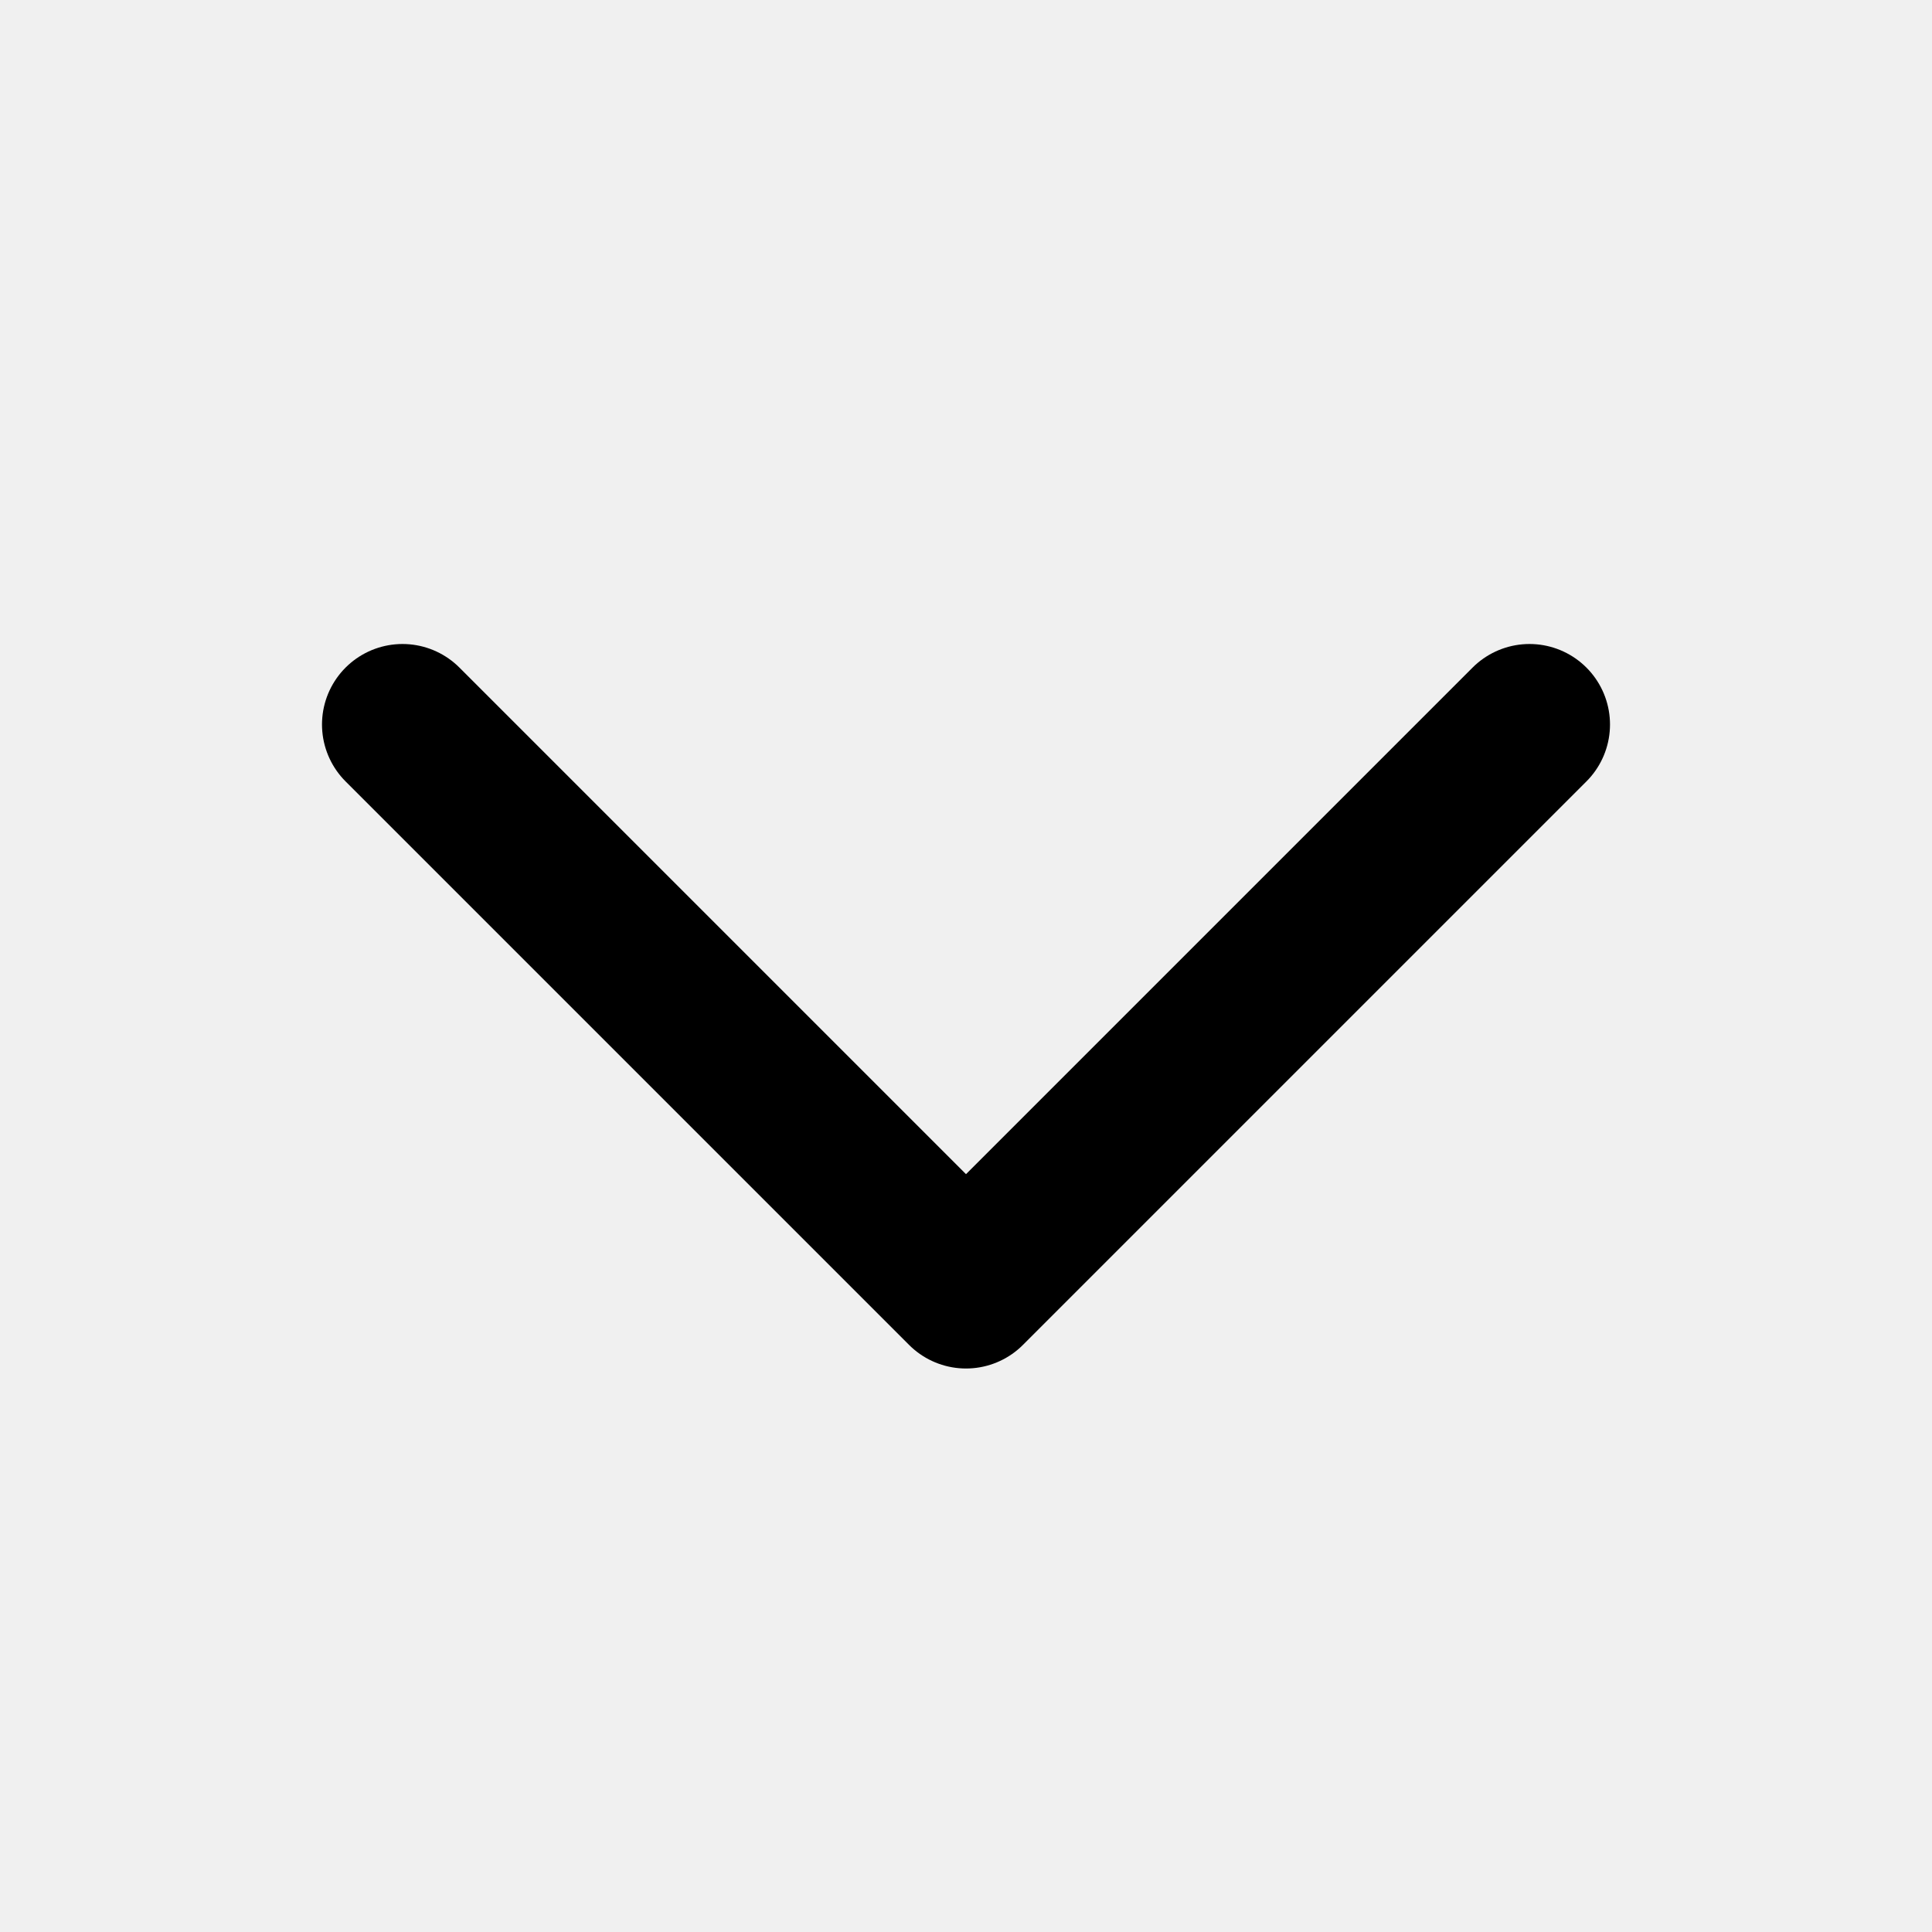
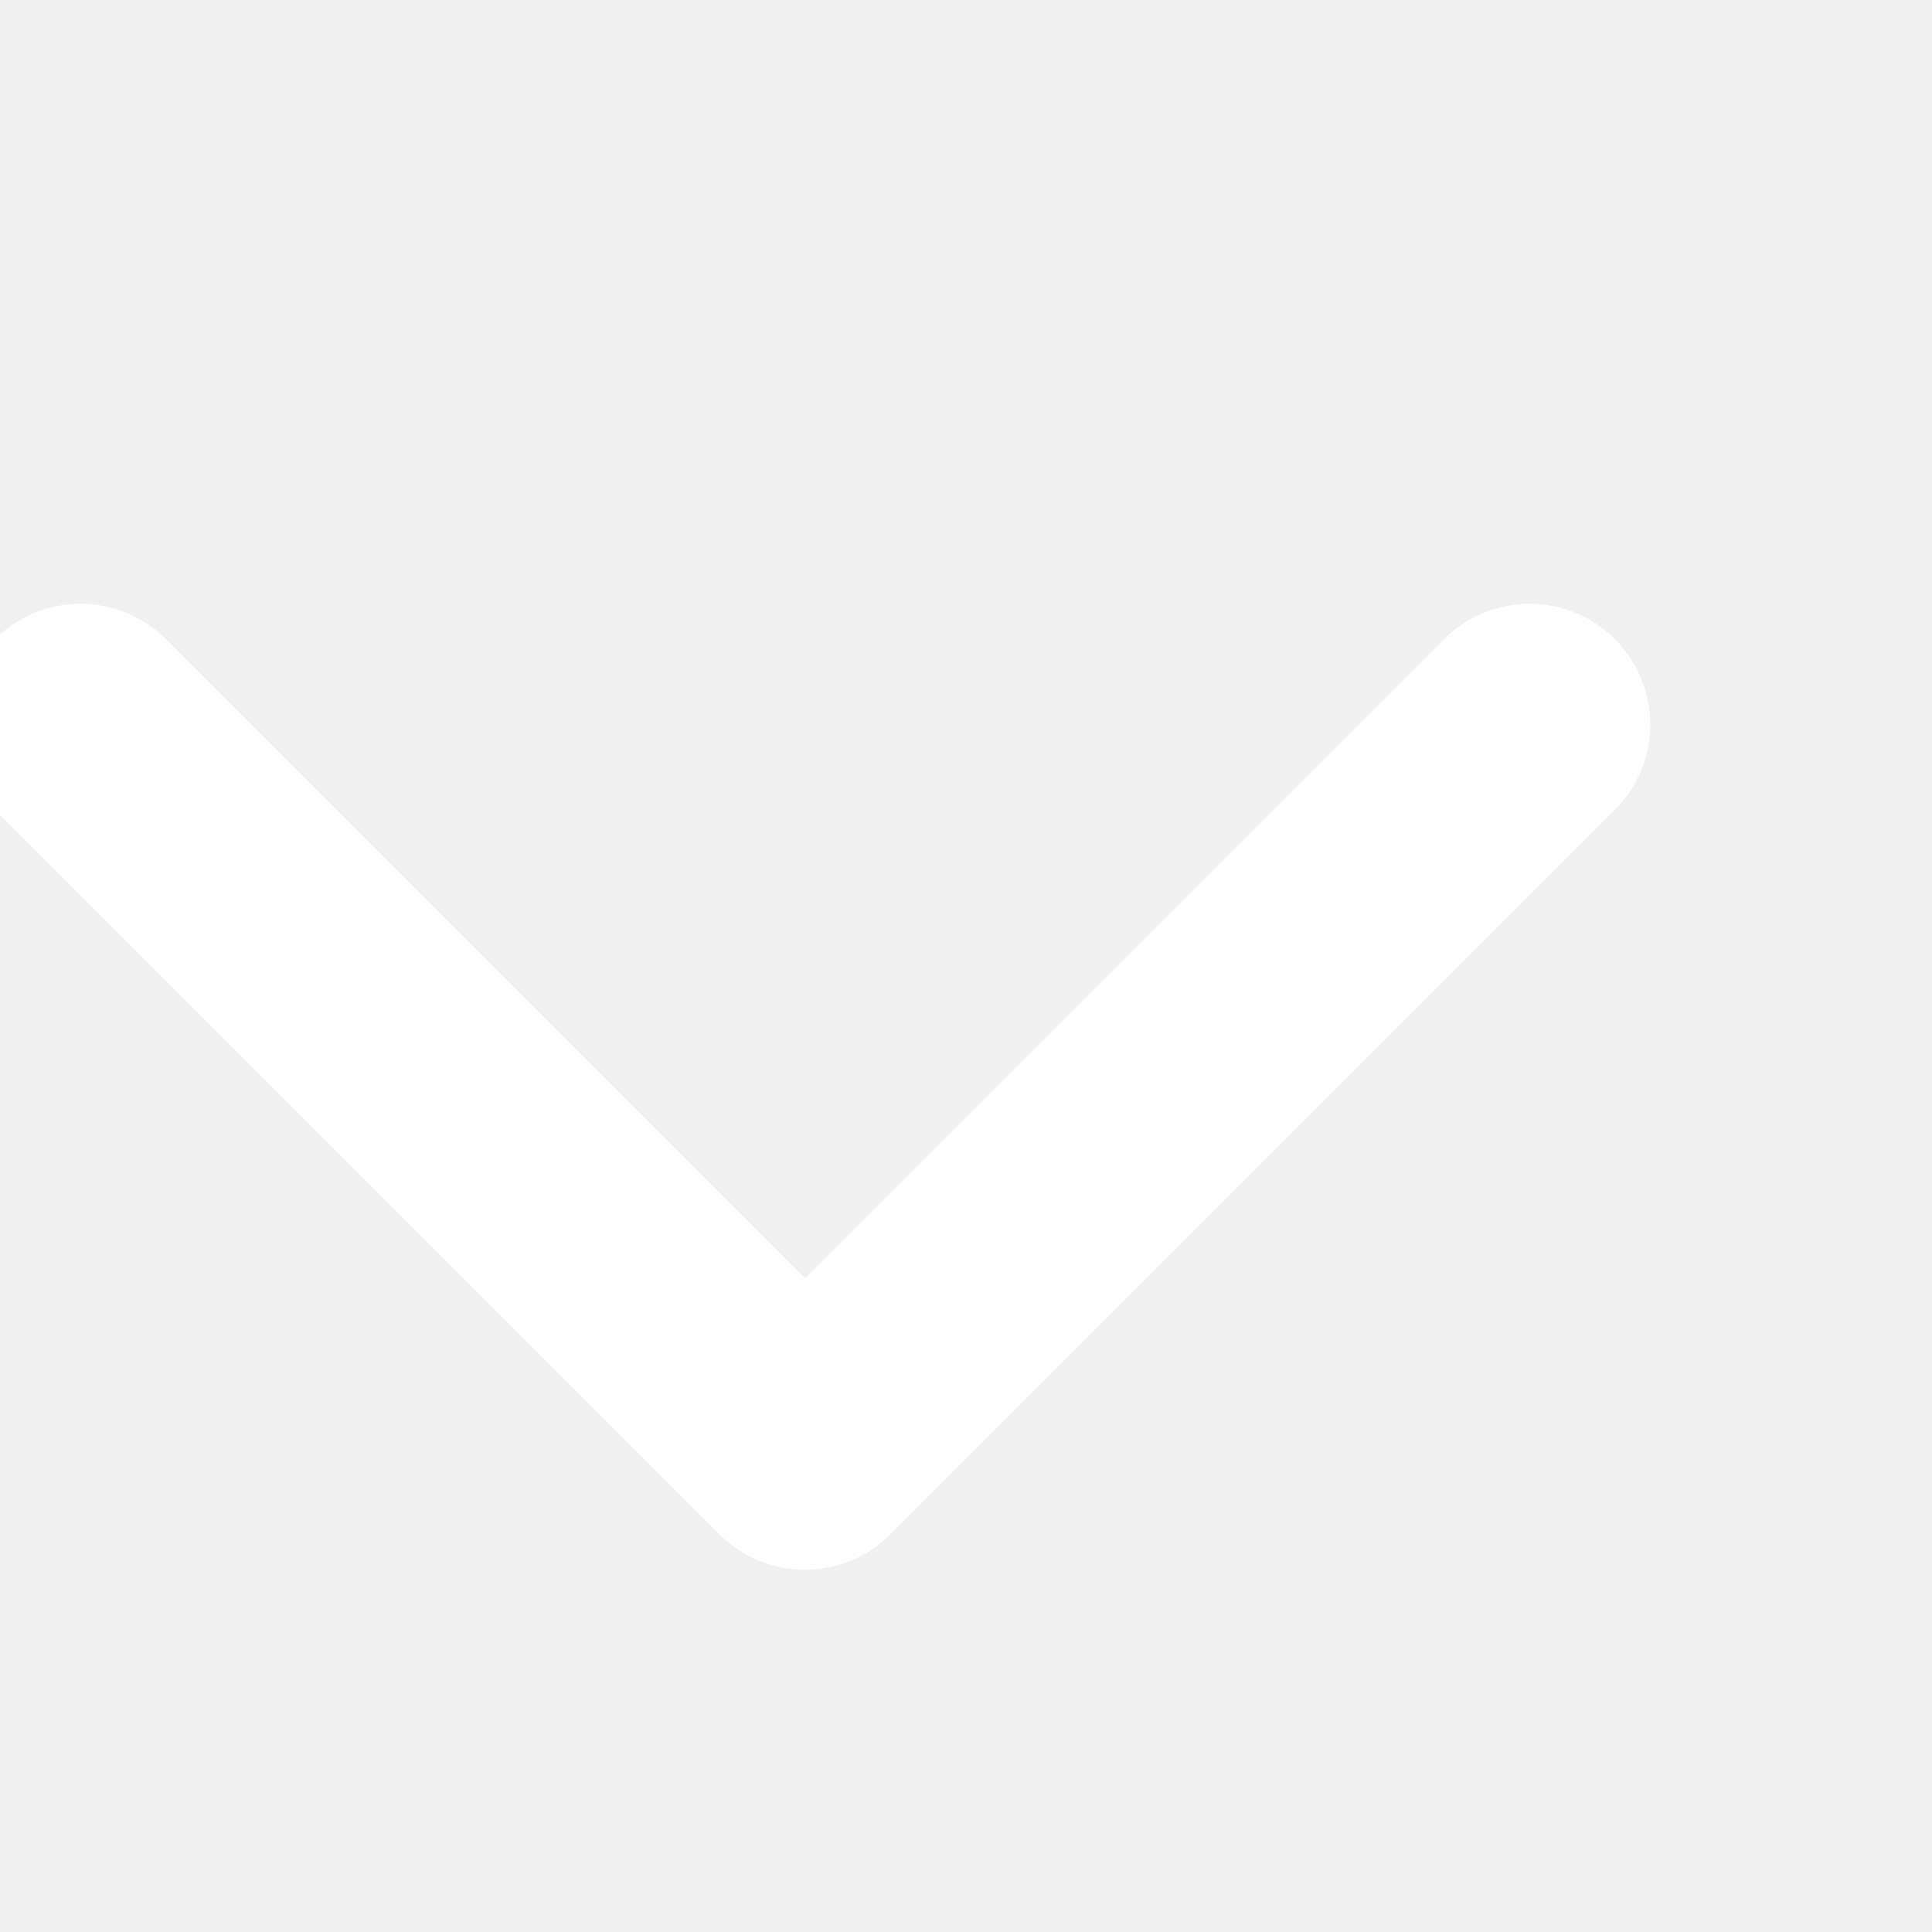
- <svg xmlns="http://www.w3.org/2000/svg" class="h-6 w-6" fill="none" viewBox="0 0 24 24" stroke="currentColor">
-   <path stroke-linecap="round" stroke-linejoin="round" stroke-width="2" d="M19 9l-7 7-7-7" />
+ <svg xmlns="http://www.w3.org/2000/svg" class="h-6 w-6" fill="none" viewBox="0 0 24 24" stroke="white">
+   <path stroke-linecap="round" stroke-linejoin="round" stroke-width="3" d="M19 9l-9 9-9-9" />
</svg>
